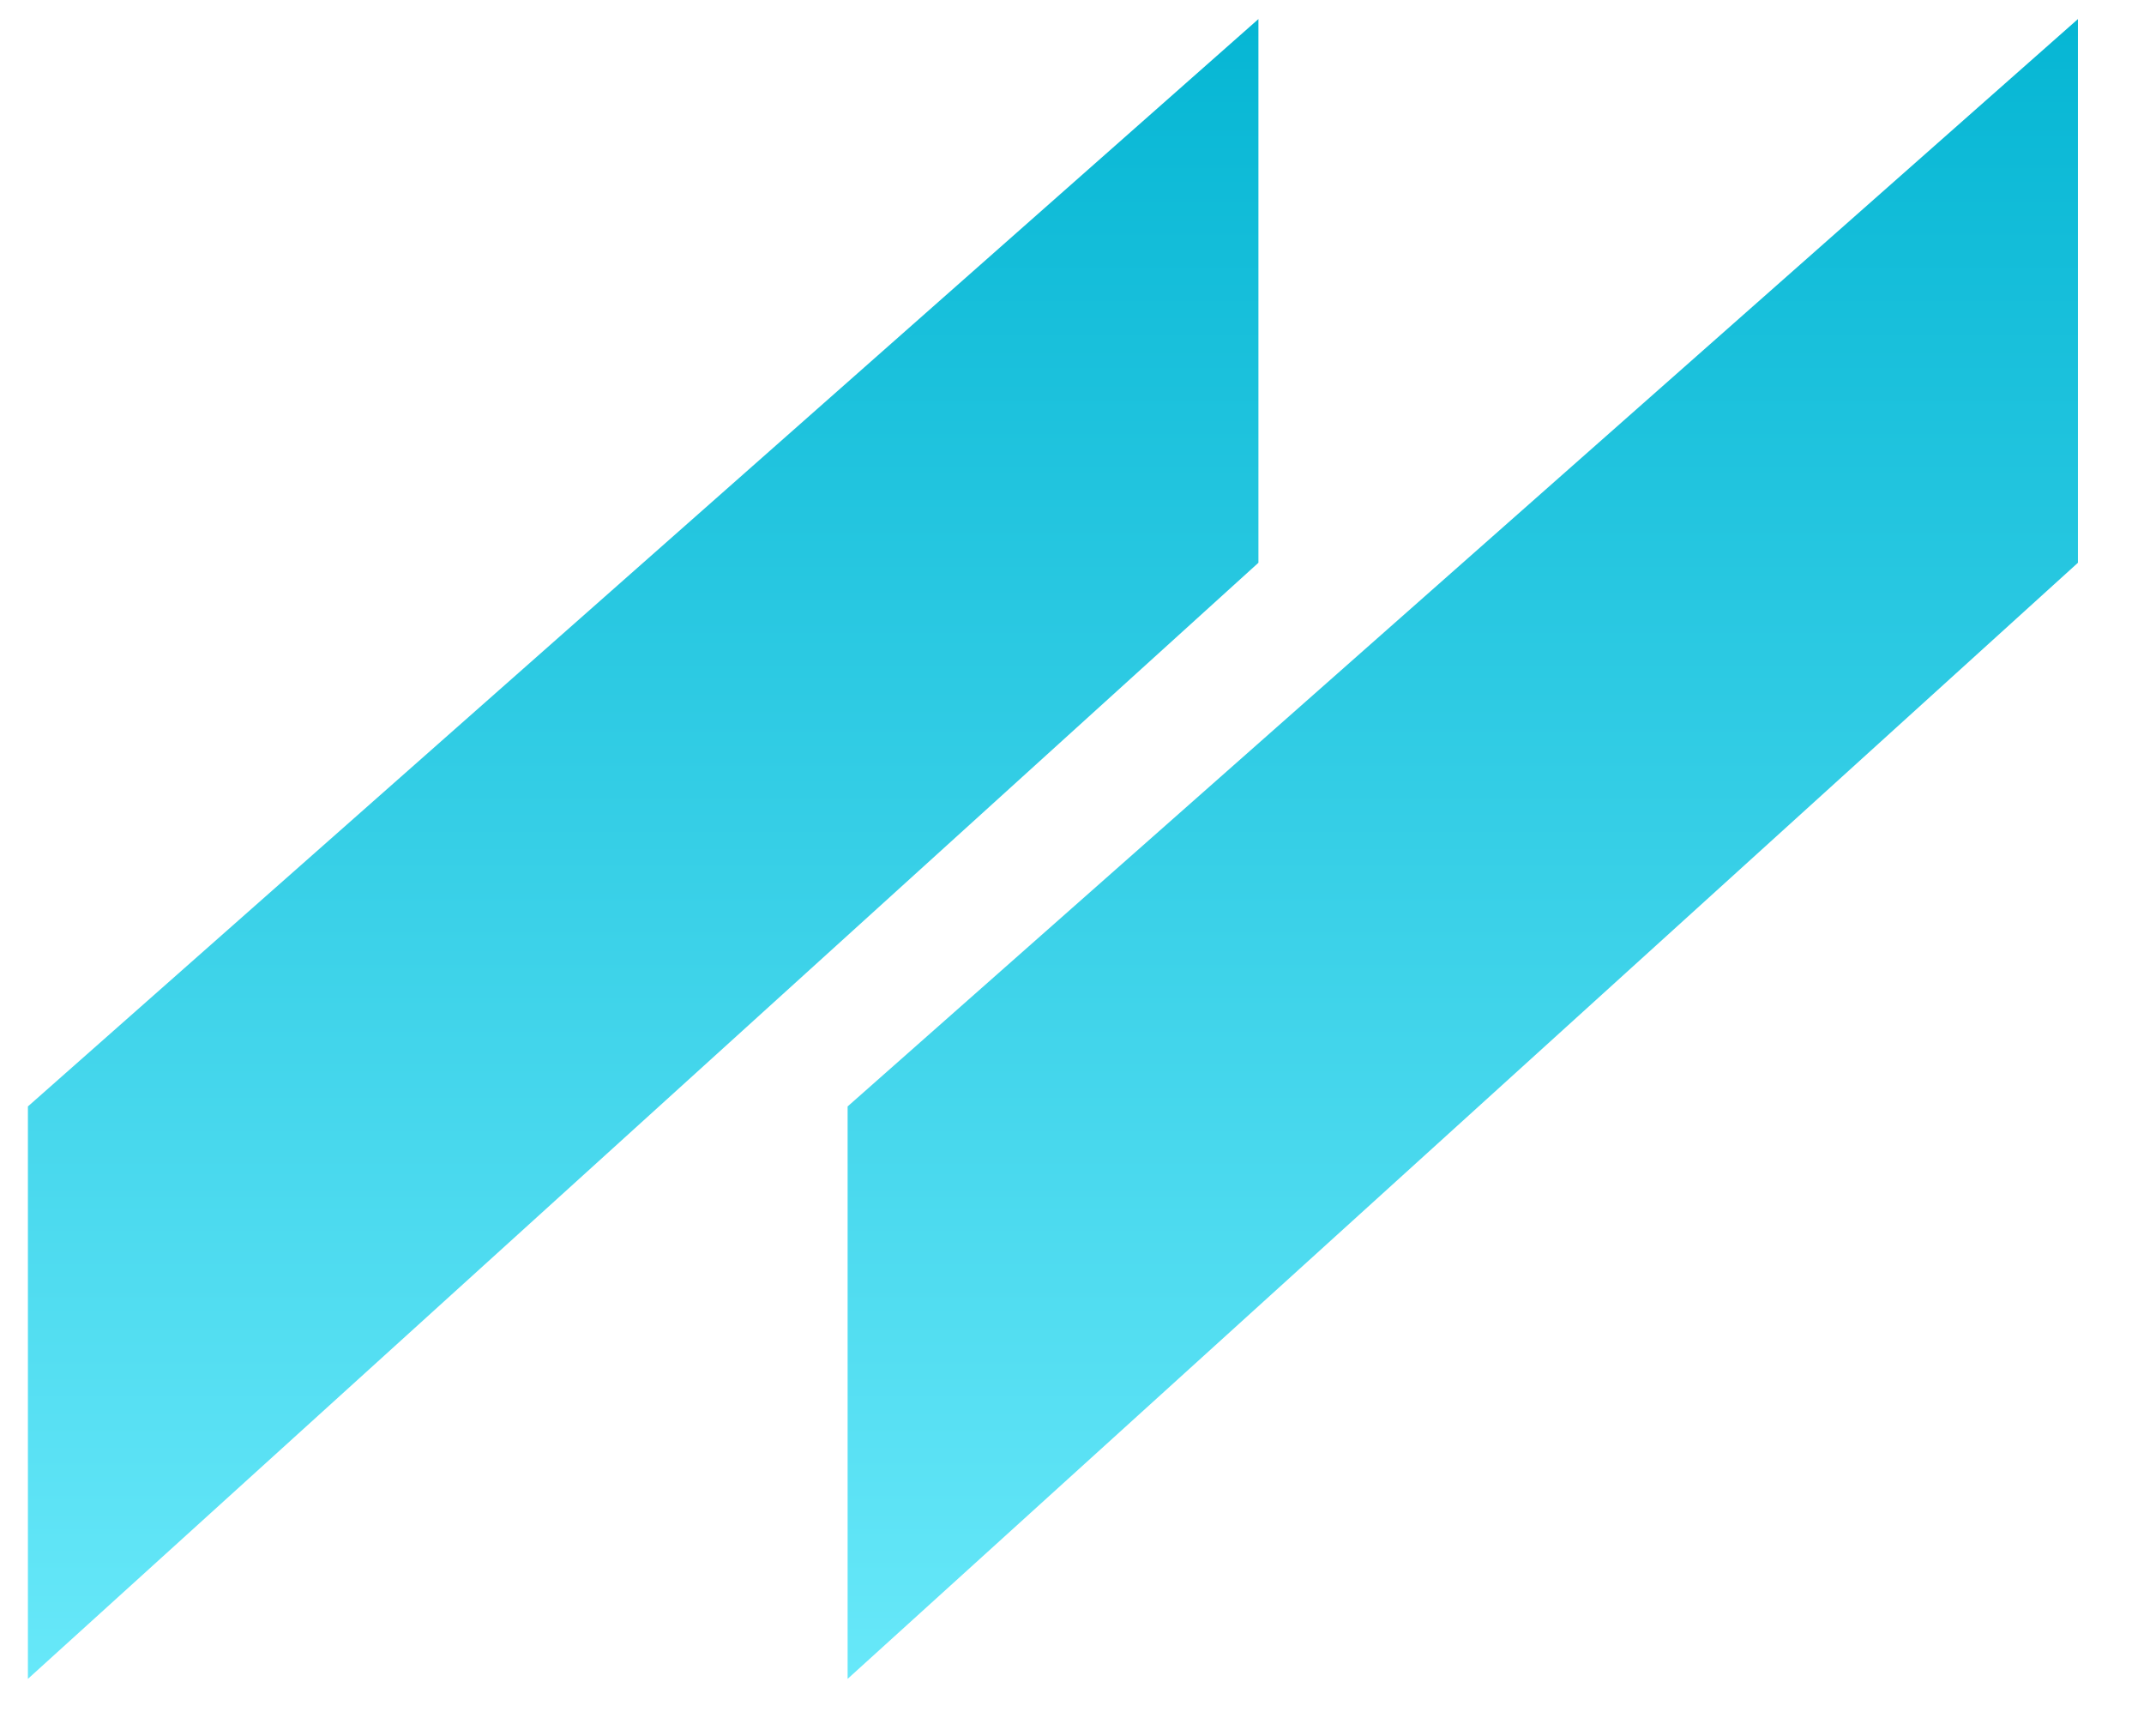
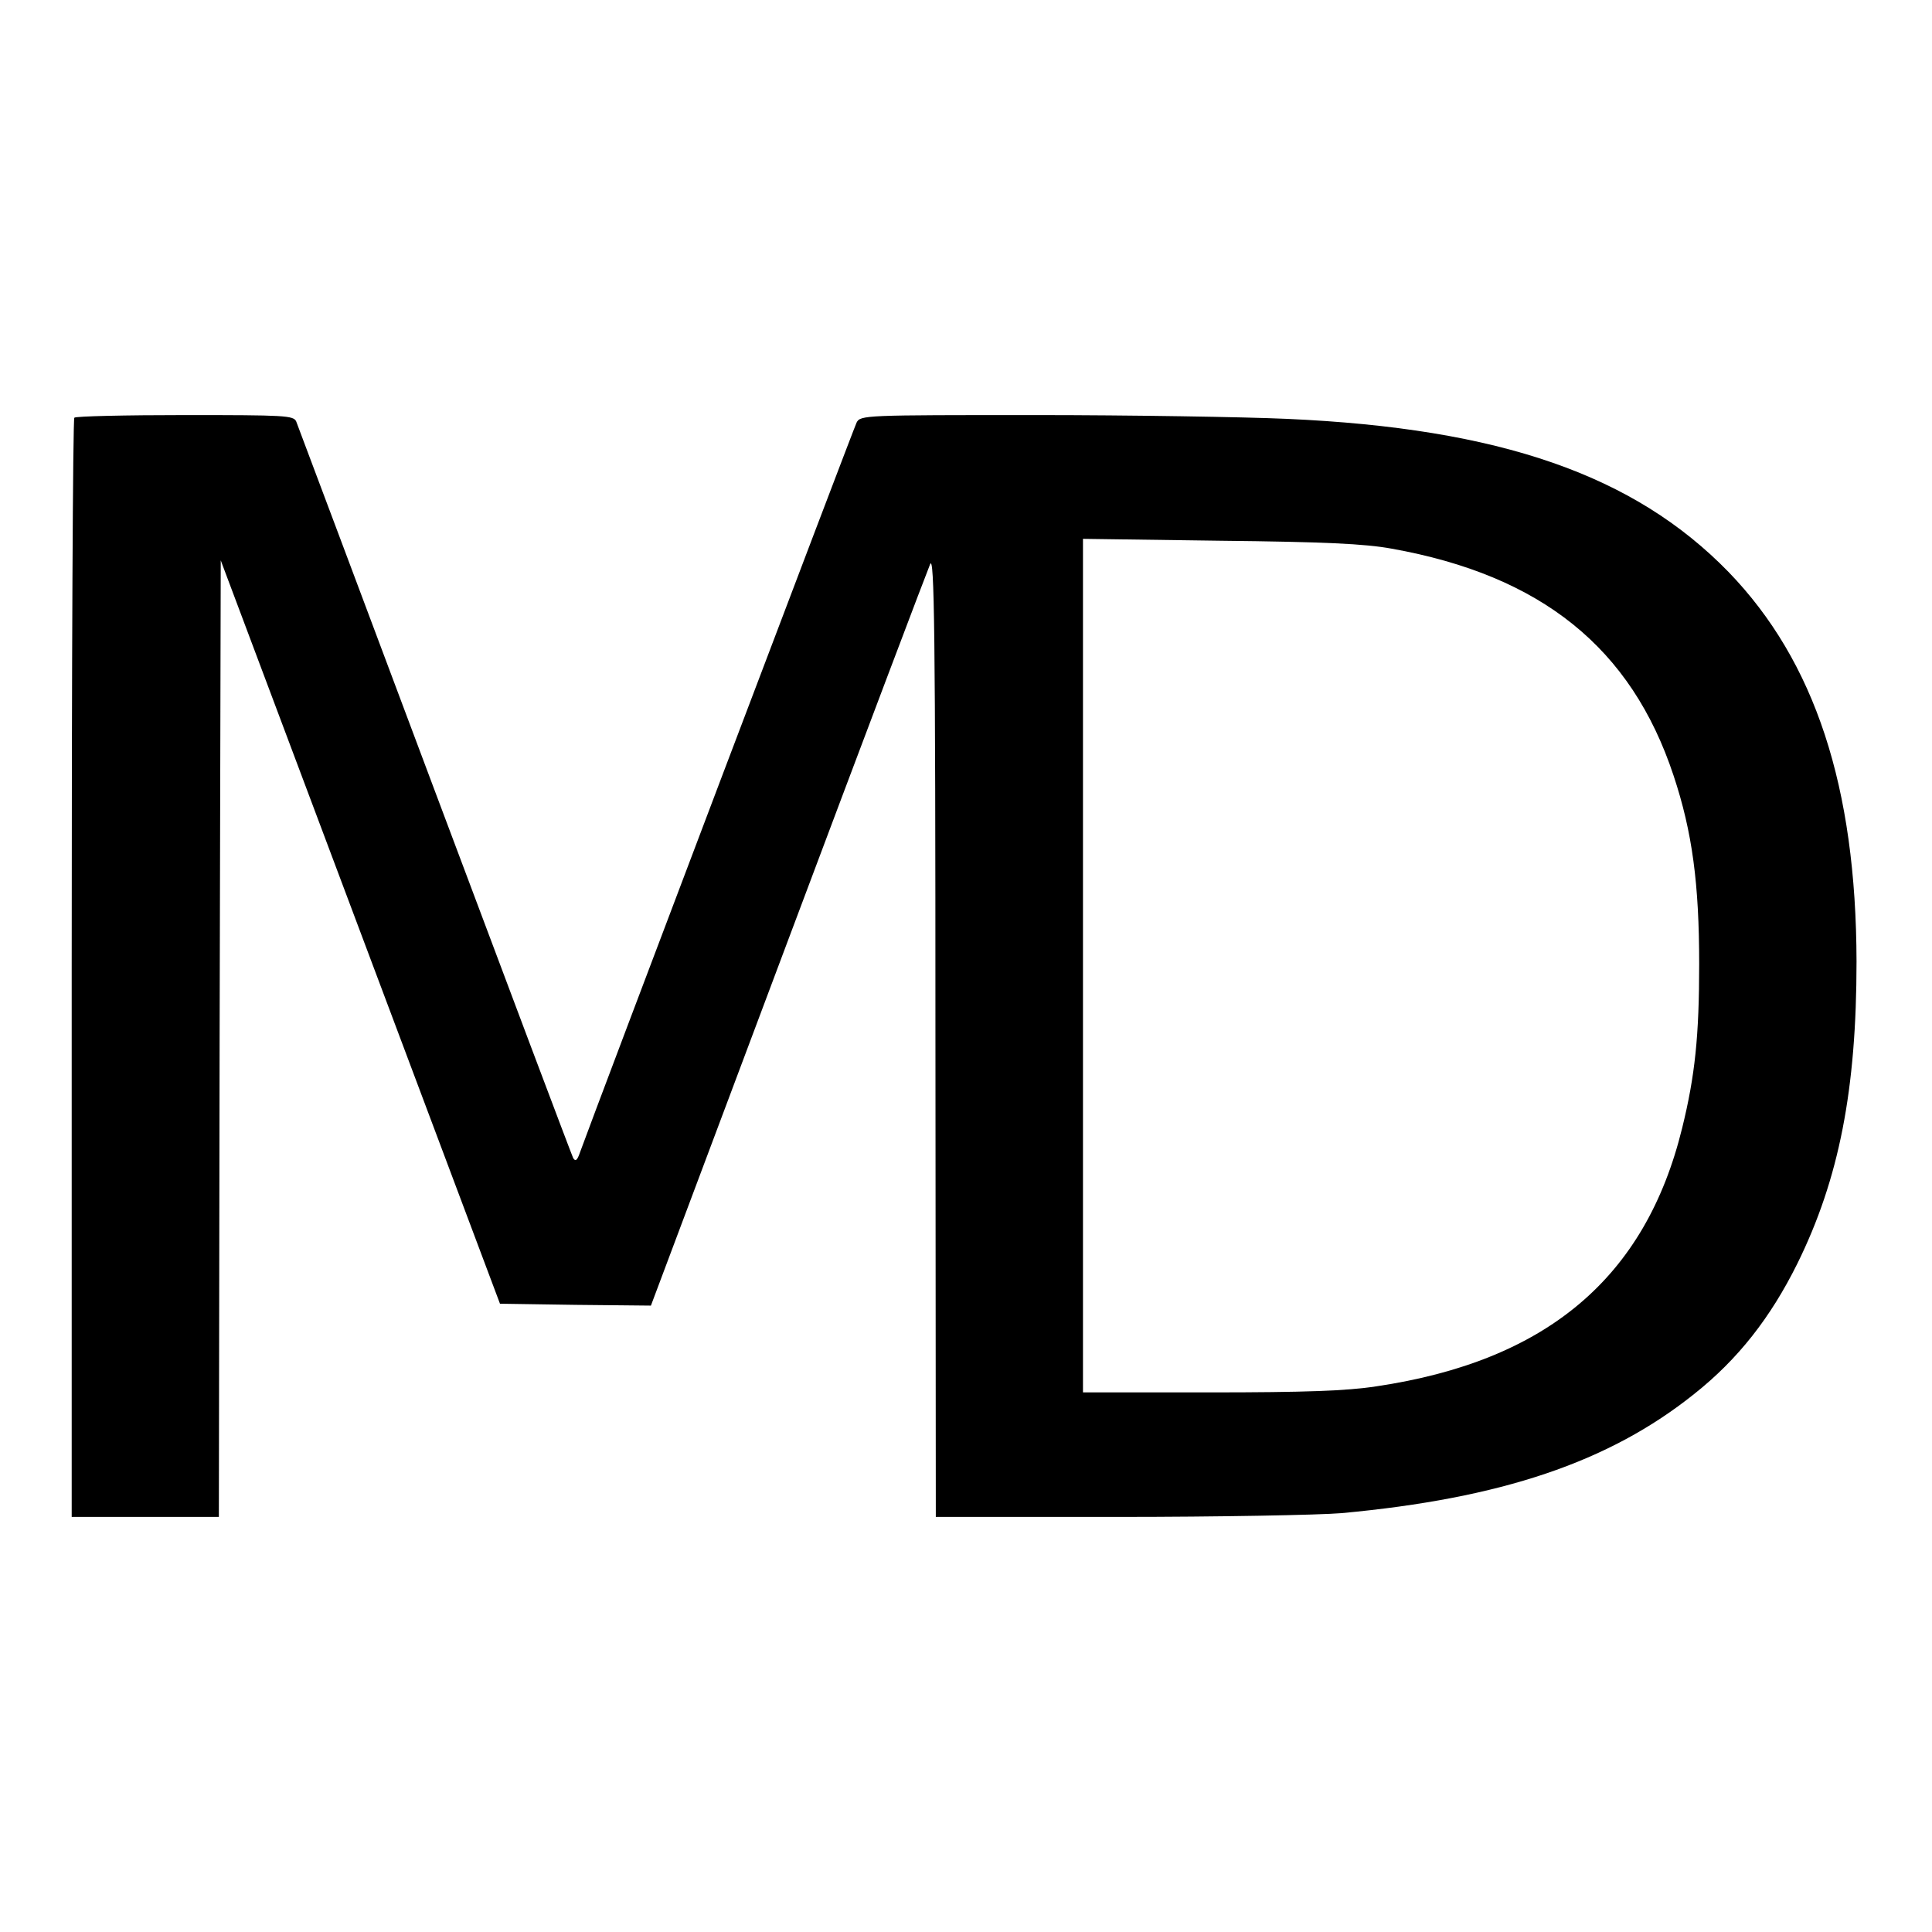
- <svg xmlns="http://www.w3.org/2000/svg" xmlns:xlink="http://www.w3.org/1999/xlink" version="1.1" preserveAspectRatio="xMidYMid meet" viewBox="344.564 330.278 111.737 91.218" width="53.87" height="43.61">
-   <defs>
-     <path d="M453.3 331.28L453.3 359.85L388.64 418.5L388.64 388.42L453.3 331.28Z" id="aFZf6T5ED" />
-     <linearGradient id="gradientb2ThqnP5Op" gradientUnits="userSpaceOnUse" x1="420.97" y1="331.28" x2="420.97" y2="418.5">
-       <stop style="stop-color: #06b6d4;stop-opacity: 1" offset="0%" />
-       <stop style="stop-color: #67e8f9;stop-opacity: 1" offset="100%" />
-     </linearGradient>
-     <path d="M410.23 331.28L410.23 359.85L345.56 418.5L345.56 388.42L410.23 331.28Z" id="a9fehgwfM" />
-     <linearGradient id="gradientk1wNV9Ostb" gradientUnits="userSpaceOnUse" x1="377.89" y1="331.28" x2="377.89" y2="418.5">
-       <stop style="stop-color: #06b6d4;stop-opacity: 1" offset="0%" />
-       <stop style="stop-color: #67e8f9;stop-opacity: 1" offset="100%" />
-     </linearGradient>
-   </defs>
-   <g>
-     <g>
-       <use xlink:href="#aFZf6T5ED" opacity="1" fill="url(#gradientb2ThqnP5Op)" />
-     </g>
-     <g>
-       <use xlink:href="#a9fehgwfM" opacity="1" fill="url(#gradientk1wNV9Ostb)" />
-     </g>
+ <svg xmlns="http://www.w3.org/2000/svg" version="1.0" width="32pt" height="32pt" viewBox="0 0 512 512" preserveAspectRatio="xMidYMid meet">
+   <g transform="translate(0,512) scale(0.1,-0.1)" fill="#000000" stroke="none">
+     <path d="M197 4013 c-4 -3 -7 -660 -7 -1460 l0 -1453 195 0 195 0 2 1267 3 1268 370 -985 370 -985 200 -3 200 -2 363 967 c200 533 370 982 377 998 11 25 14 -171 14 -1247 l1 -1278 483 0 c265 0 532 5 592 10 423 39 709 135 935 316 116 92 202 202 273 345 111 225 157 462 157 801 -1 463 -110 795 -339 1032 -250 257 -605 381 -1171 406 -113 5 -413 10 -667 10 -451 0 -463 0 -473 -20 -8 -16 -693 -1823 -733 -1934 -7 -21 -12 -25 -18 -15 -4 8 -169 446 -367 974 -198 528 -363 968 -367 978 -7 16 -30 17 -294 17 -158 0 -291 -3 -294 -7z m3491 -347 c397 -71 635 -263 747 -601 50 -150 68 -288 68 -500 0 -190 -11 -296 -45 -434 -97 -397 -359 -618 -811 -685 -78 -12 -189 -16 -441 -16 l-336 0 0 1131 0 1131 363 -5 c277 -3 384 -8 455 -21z" />
  </g>
</svg>
